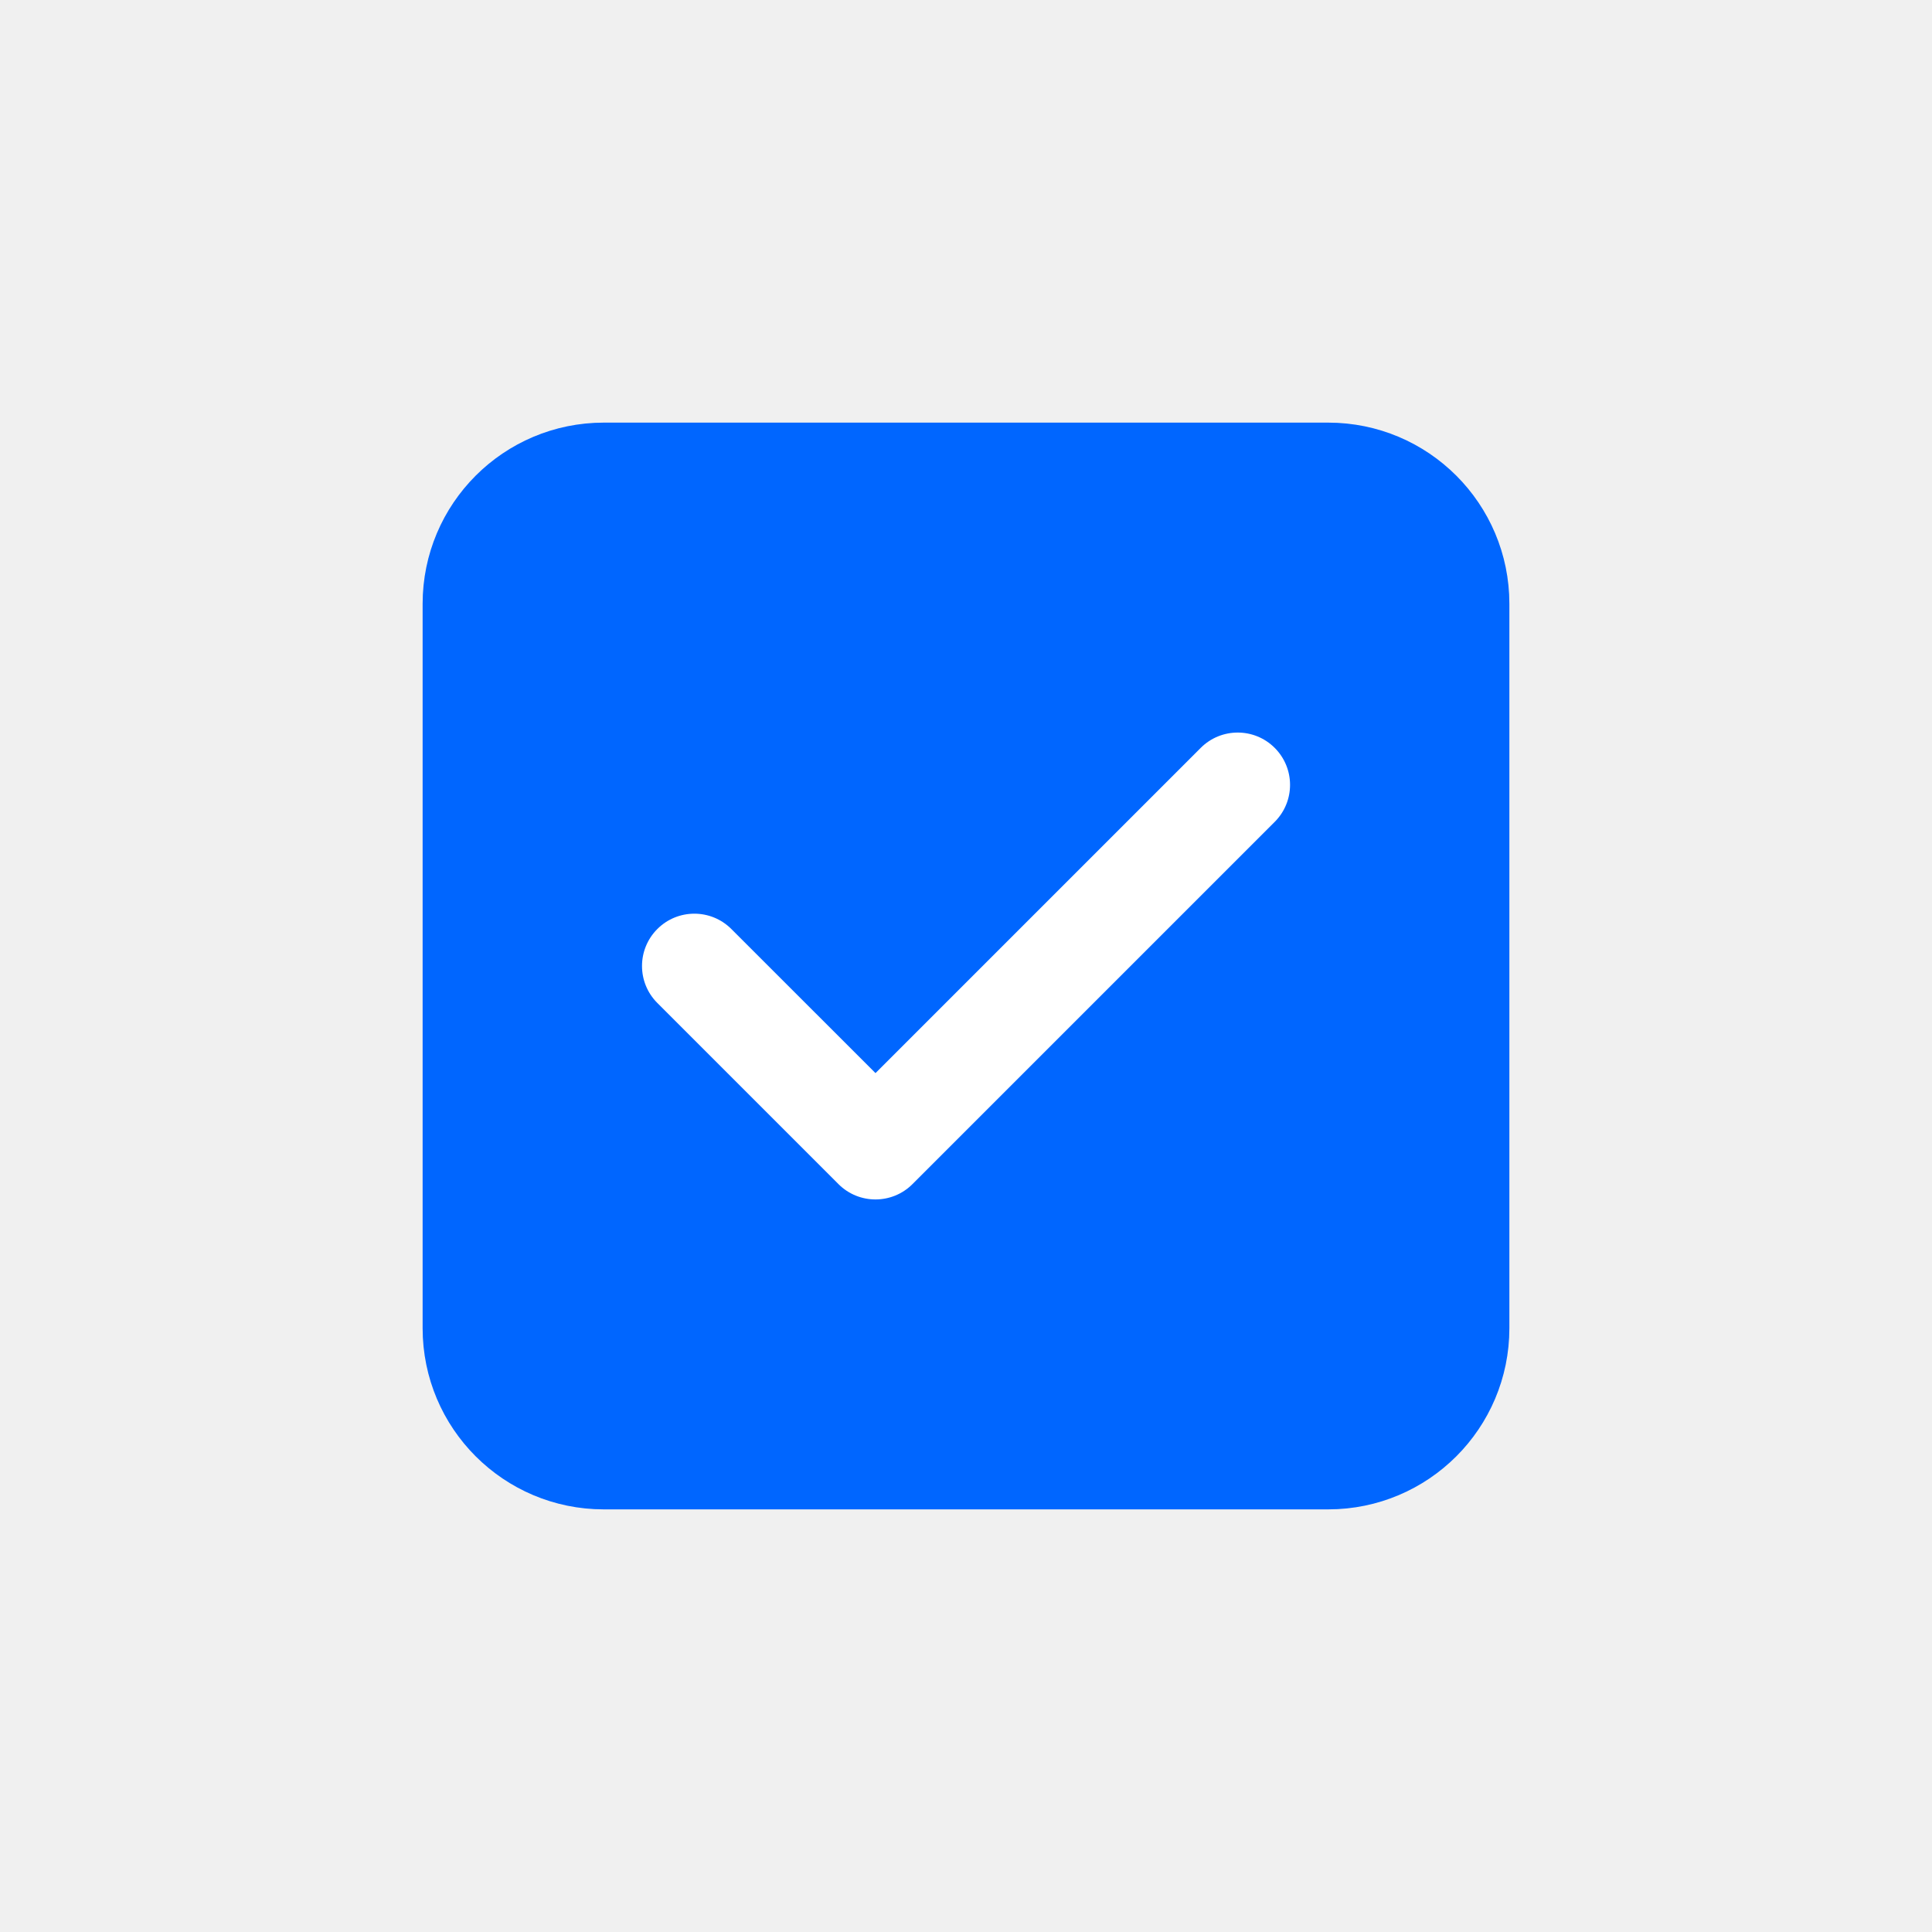
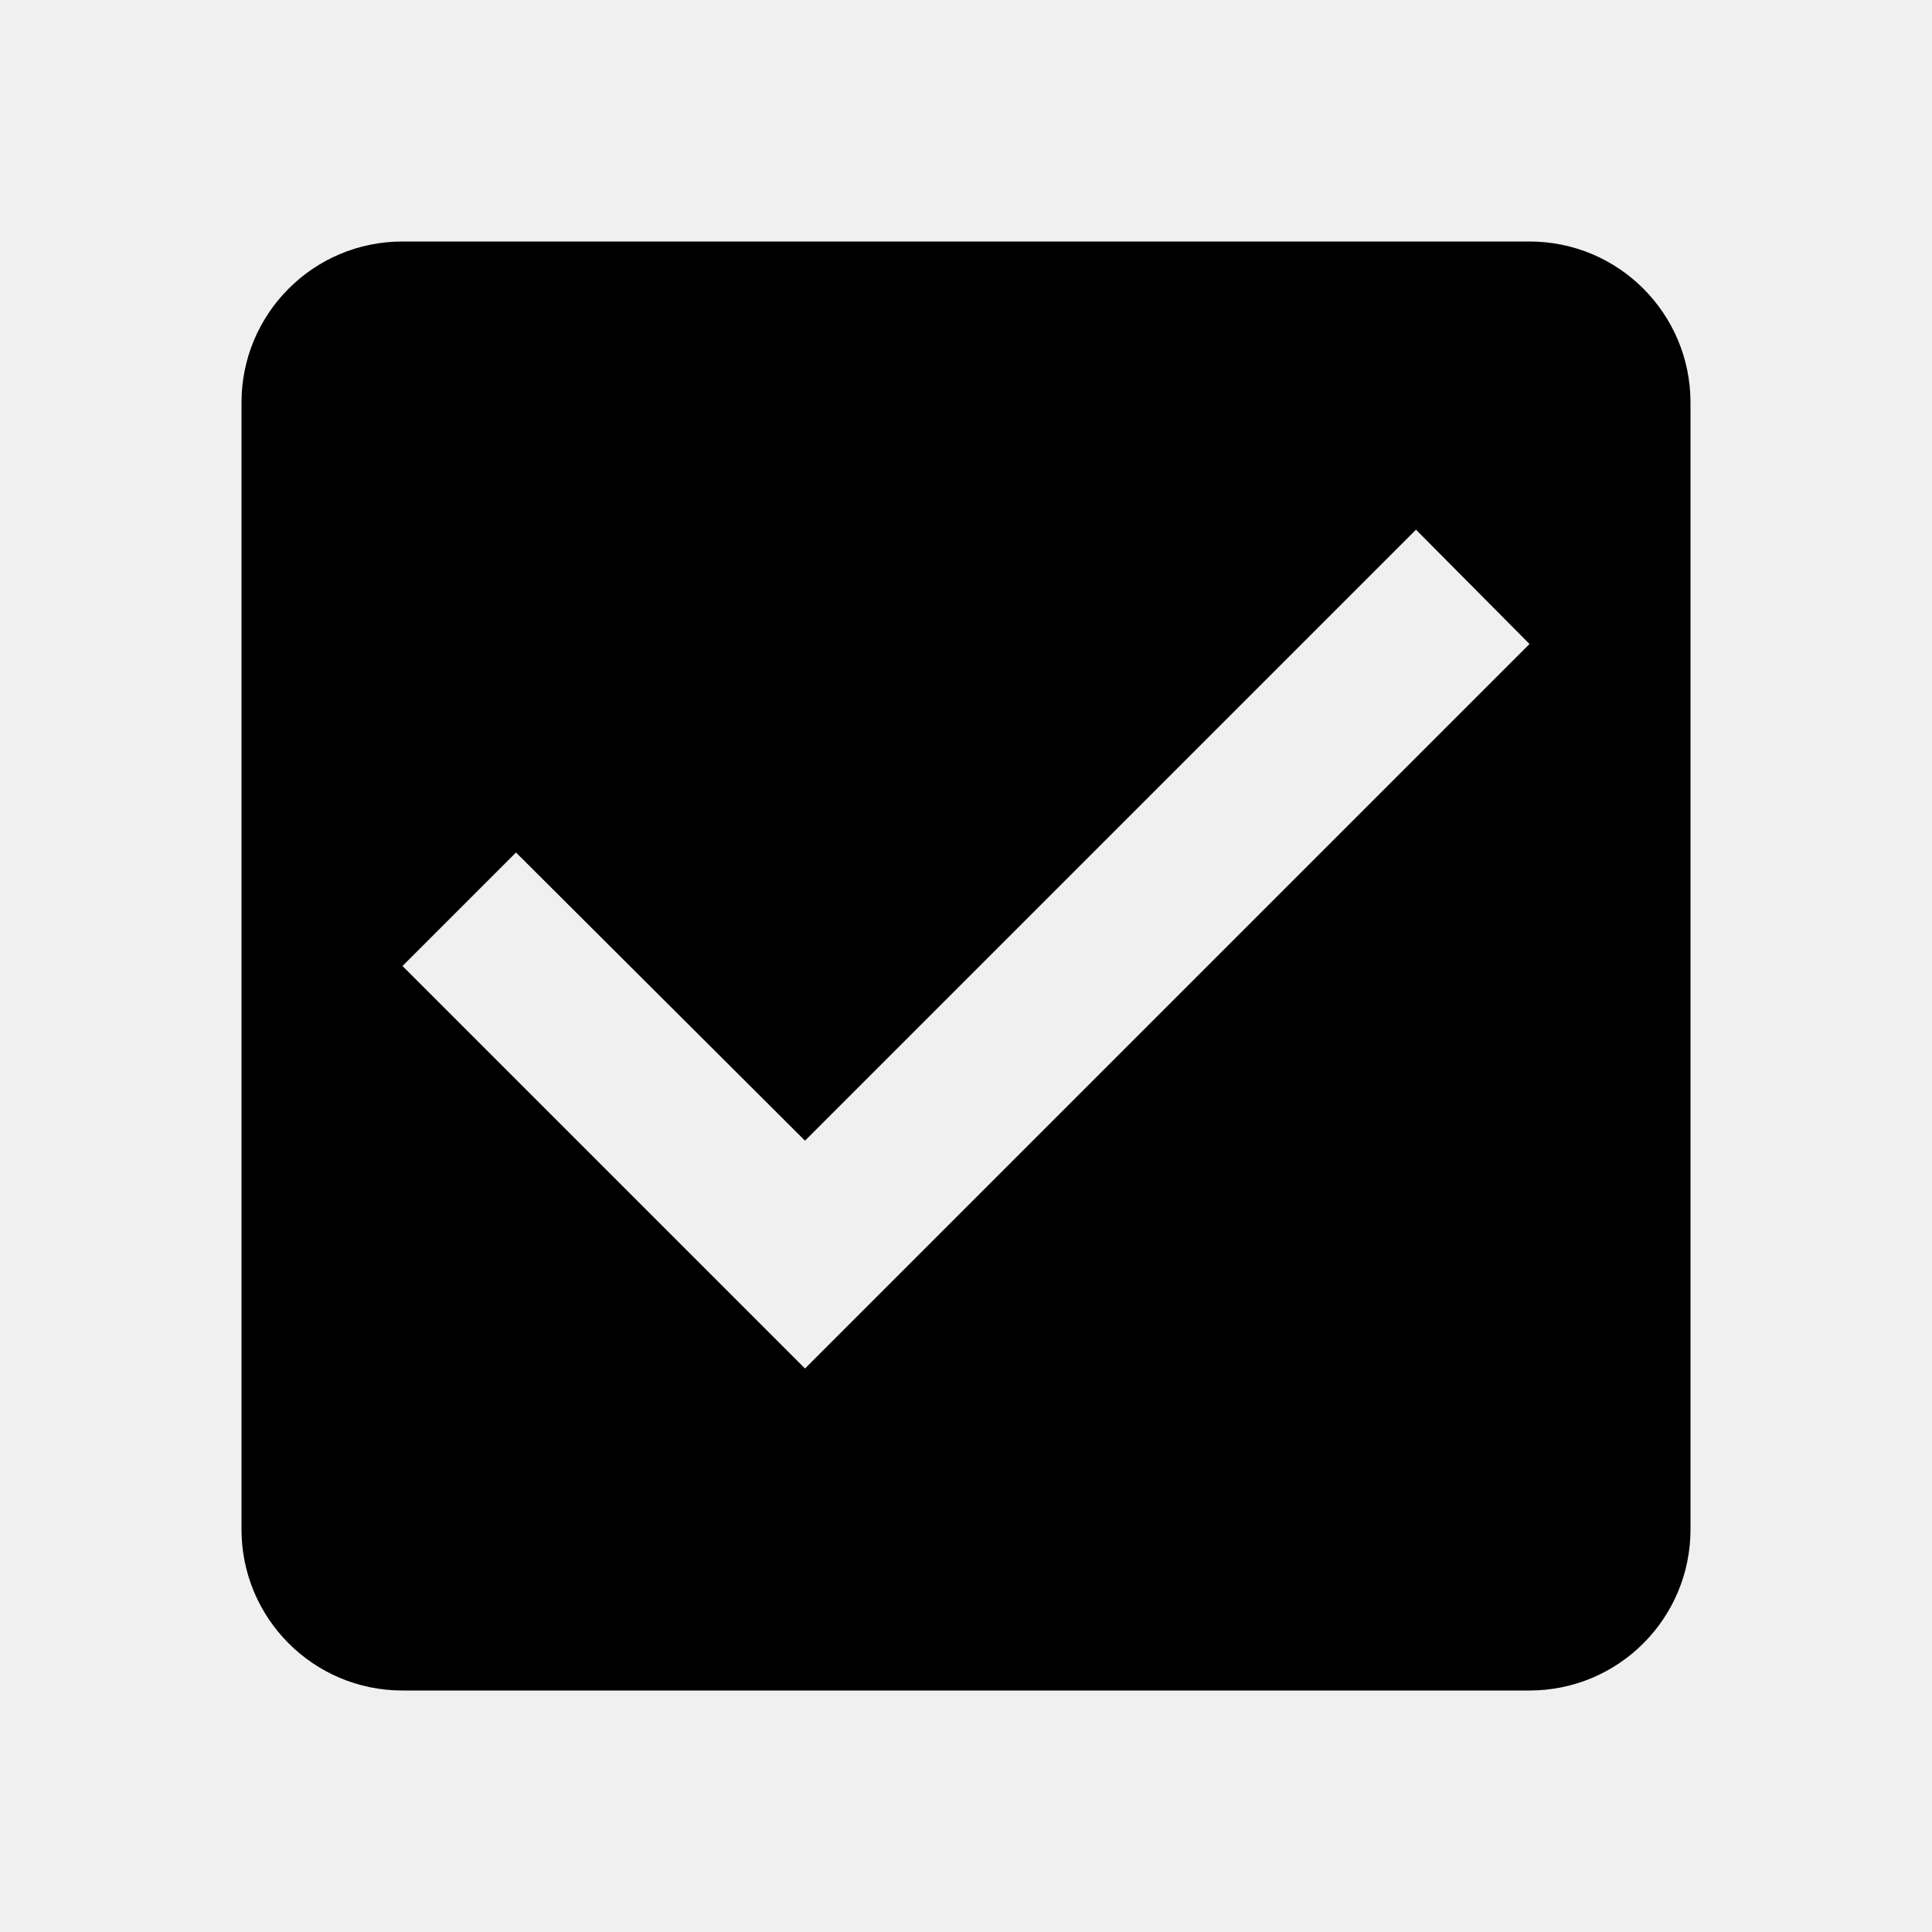
- <svg xmlns="http://www.w3.org/2000/svg" width="32" height="32" viewBox="0 0 32 32" fill="none">
-   <rect x="7.75" y="7.75" width="16.5" height="16.5" rx="2.25" fill="#0066FF" />
-   <rect x="7.75" y="7.75" width="16.5" height="16.5" rx="2.25" stroke="#0066FF" stroke-width="1.5" />
-   <path d="M21.113 12.387C21.452 12.726 21.452 13.274 21.113 13.613L15.113 19.613C14.775 19.951 14.226 19.951 13.888 19.613L10.888 16.613C10.549 16.274 10.549 15.726 10.888 15.387C11.226 15.049 11.775 15.049 12.113 15.387L14.501 17.774L19.888 12.387C20.226 12.049 20.775 12.049 21.113 12.387Z" fill="white" />
+ <svg xmlns="http://www.w3.org/2000/svg" width="24" height="24" viewBox="0 0 24 24" fill="none">
+   <g clip-path="url(#clip0_88_8)">
+     <path d="M19 3H5C3.89 3 3 3.9 3 5V19C3 20.1 3.89 21 5 21H19C20.11 21 21 20.1 21 19V5C21 3.9 20.11 3 19 3ZM10 17L5 12L6.41 10.59L10 14.17L17.59 6.58L19 8L10 17Z" fill="black" />
+   </g>
+   <defs>
+     <clipPath id="clip0_88_8">
+       <rect width="24" height="24" fill="white" />
+     </clipPath>
+   </defs>
</svg>
